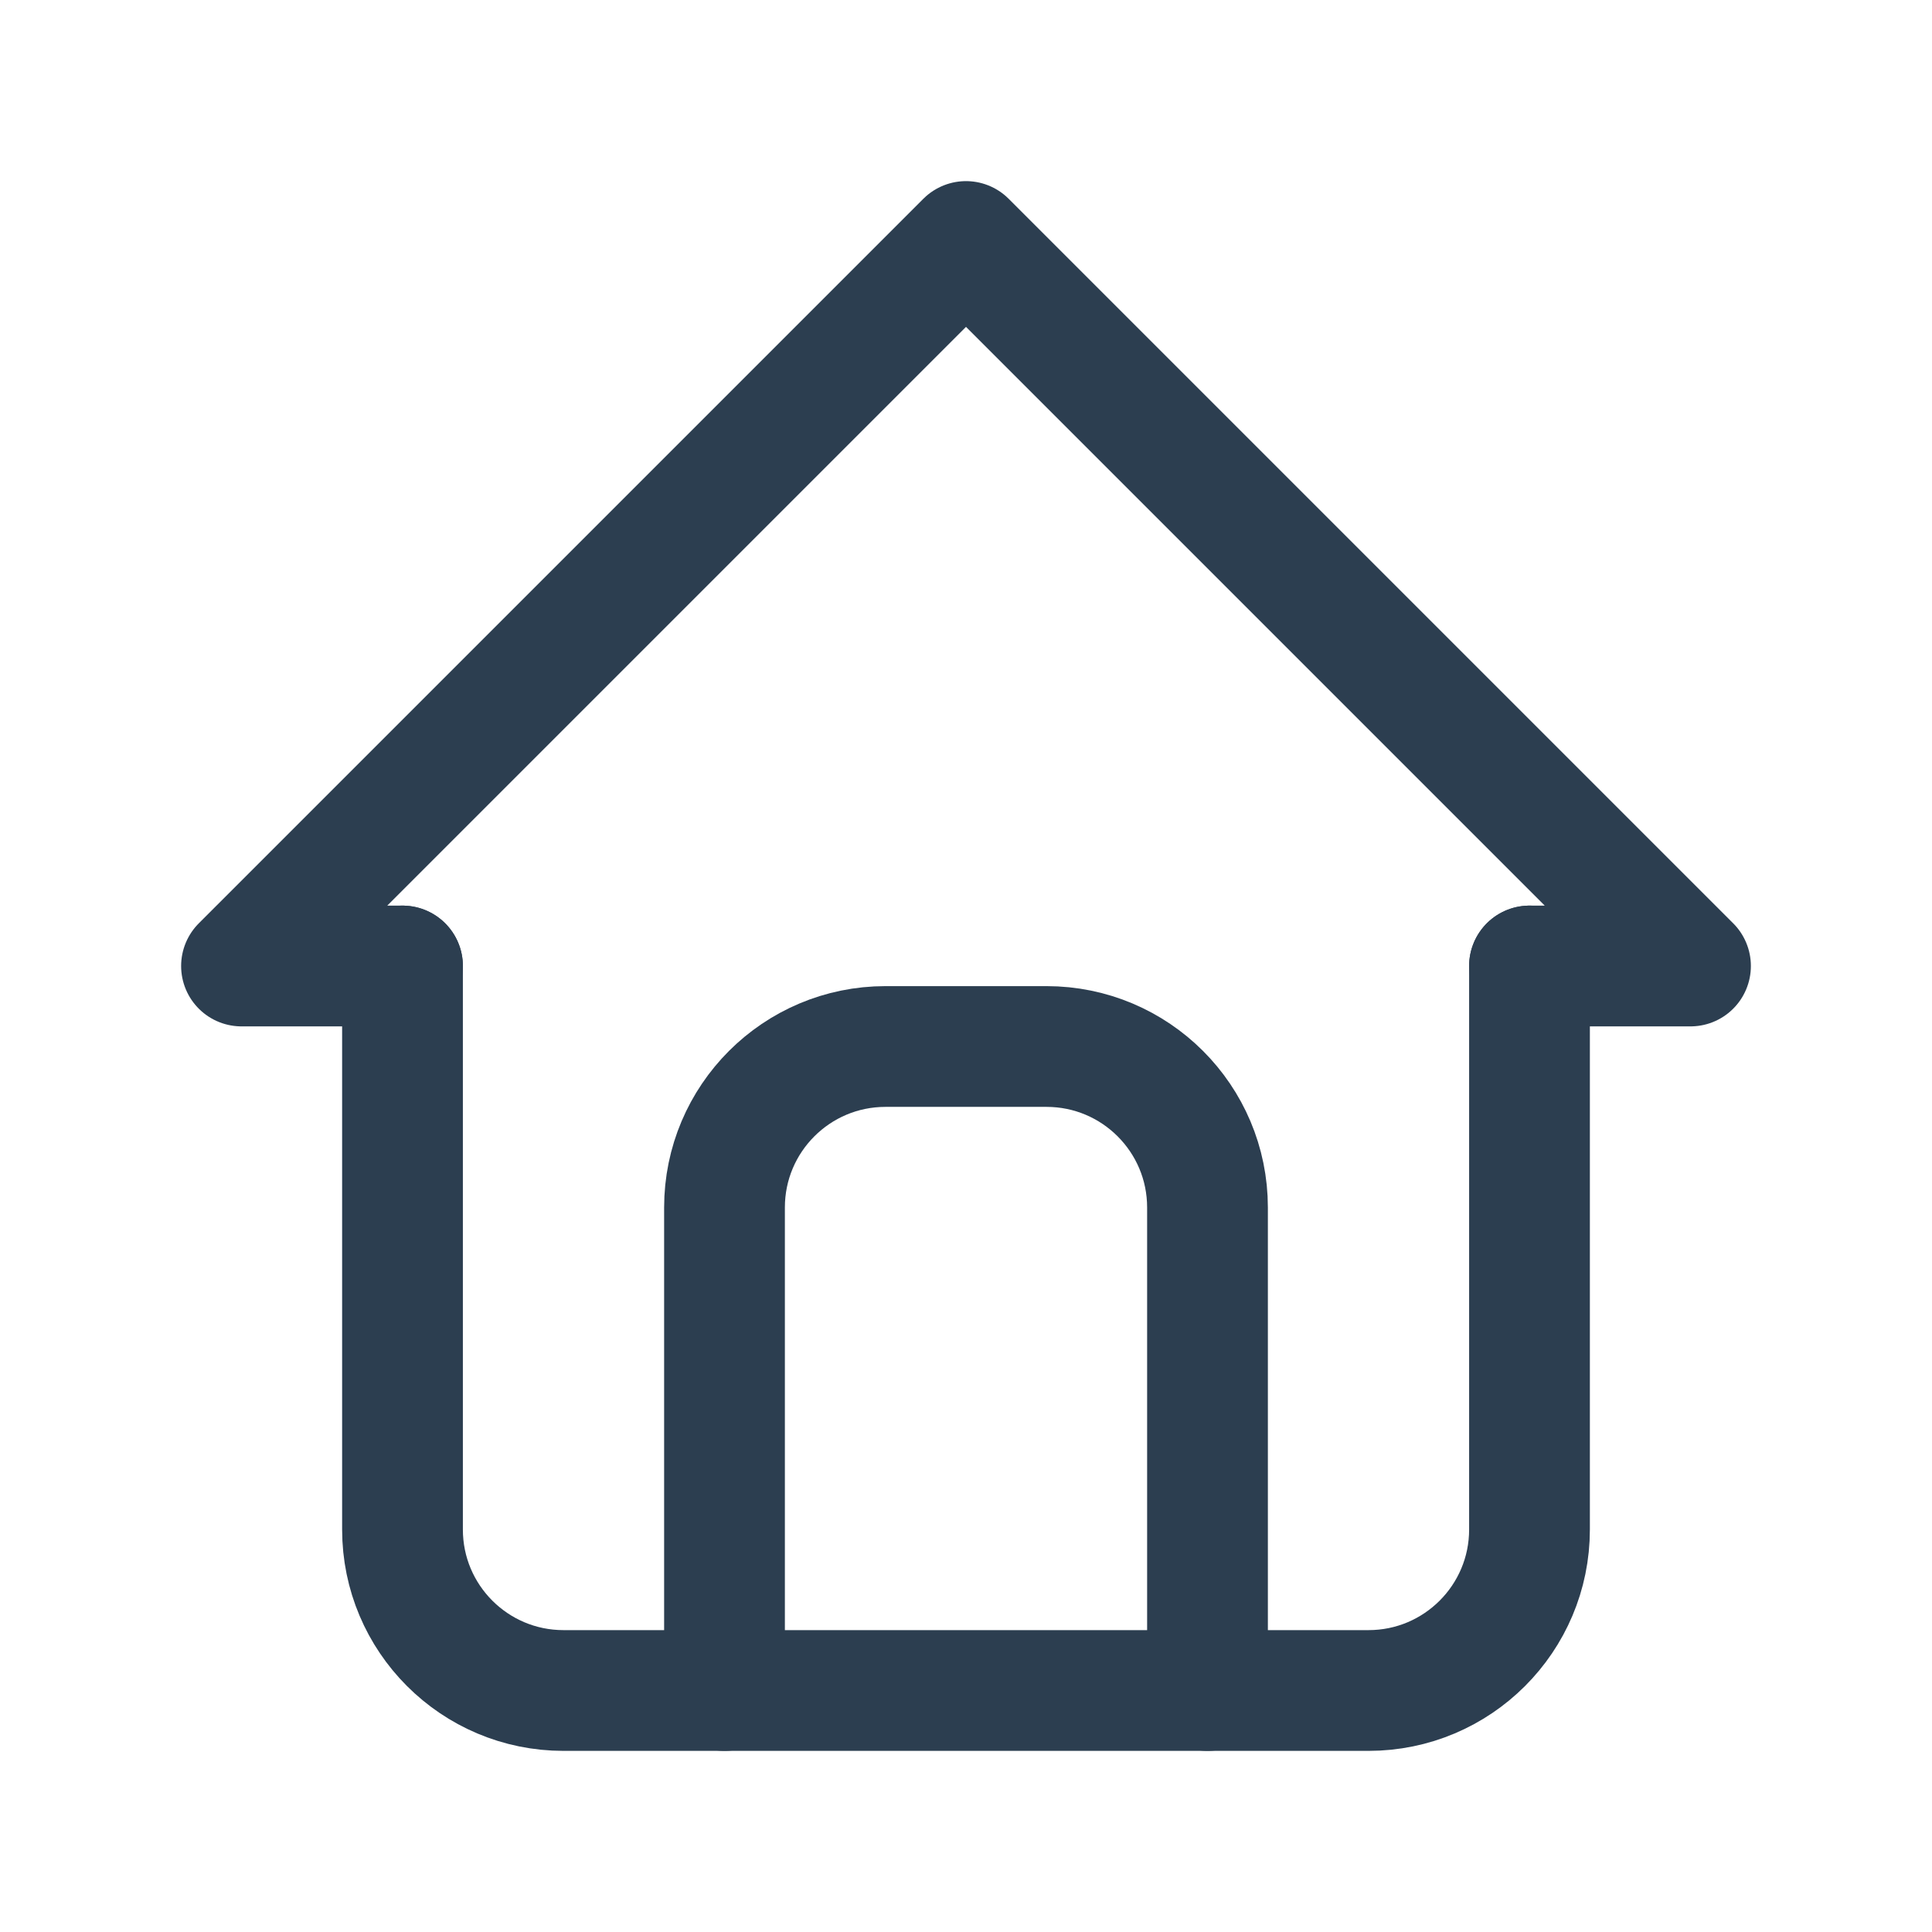
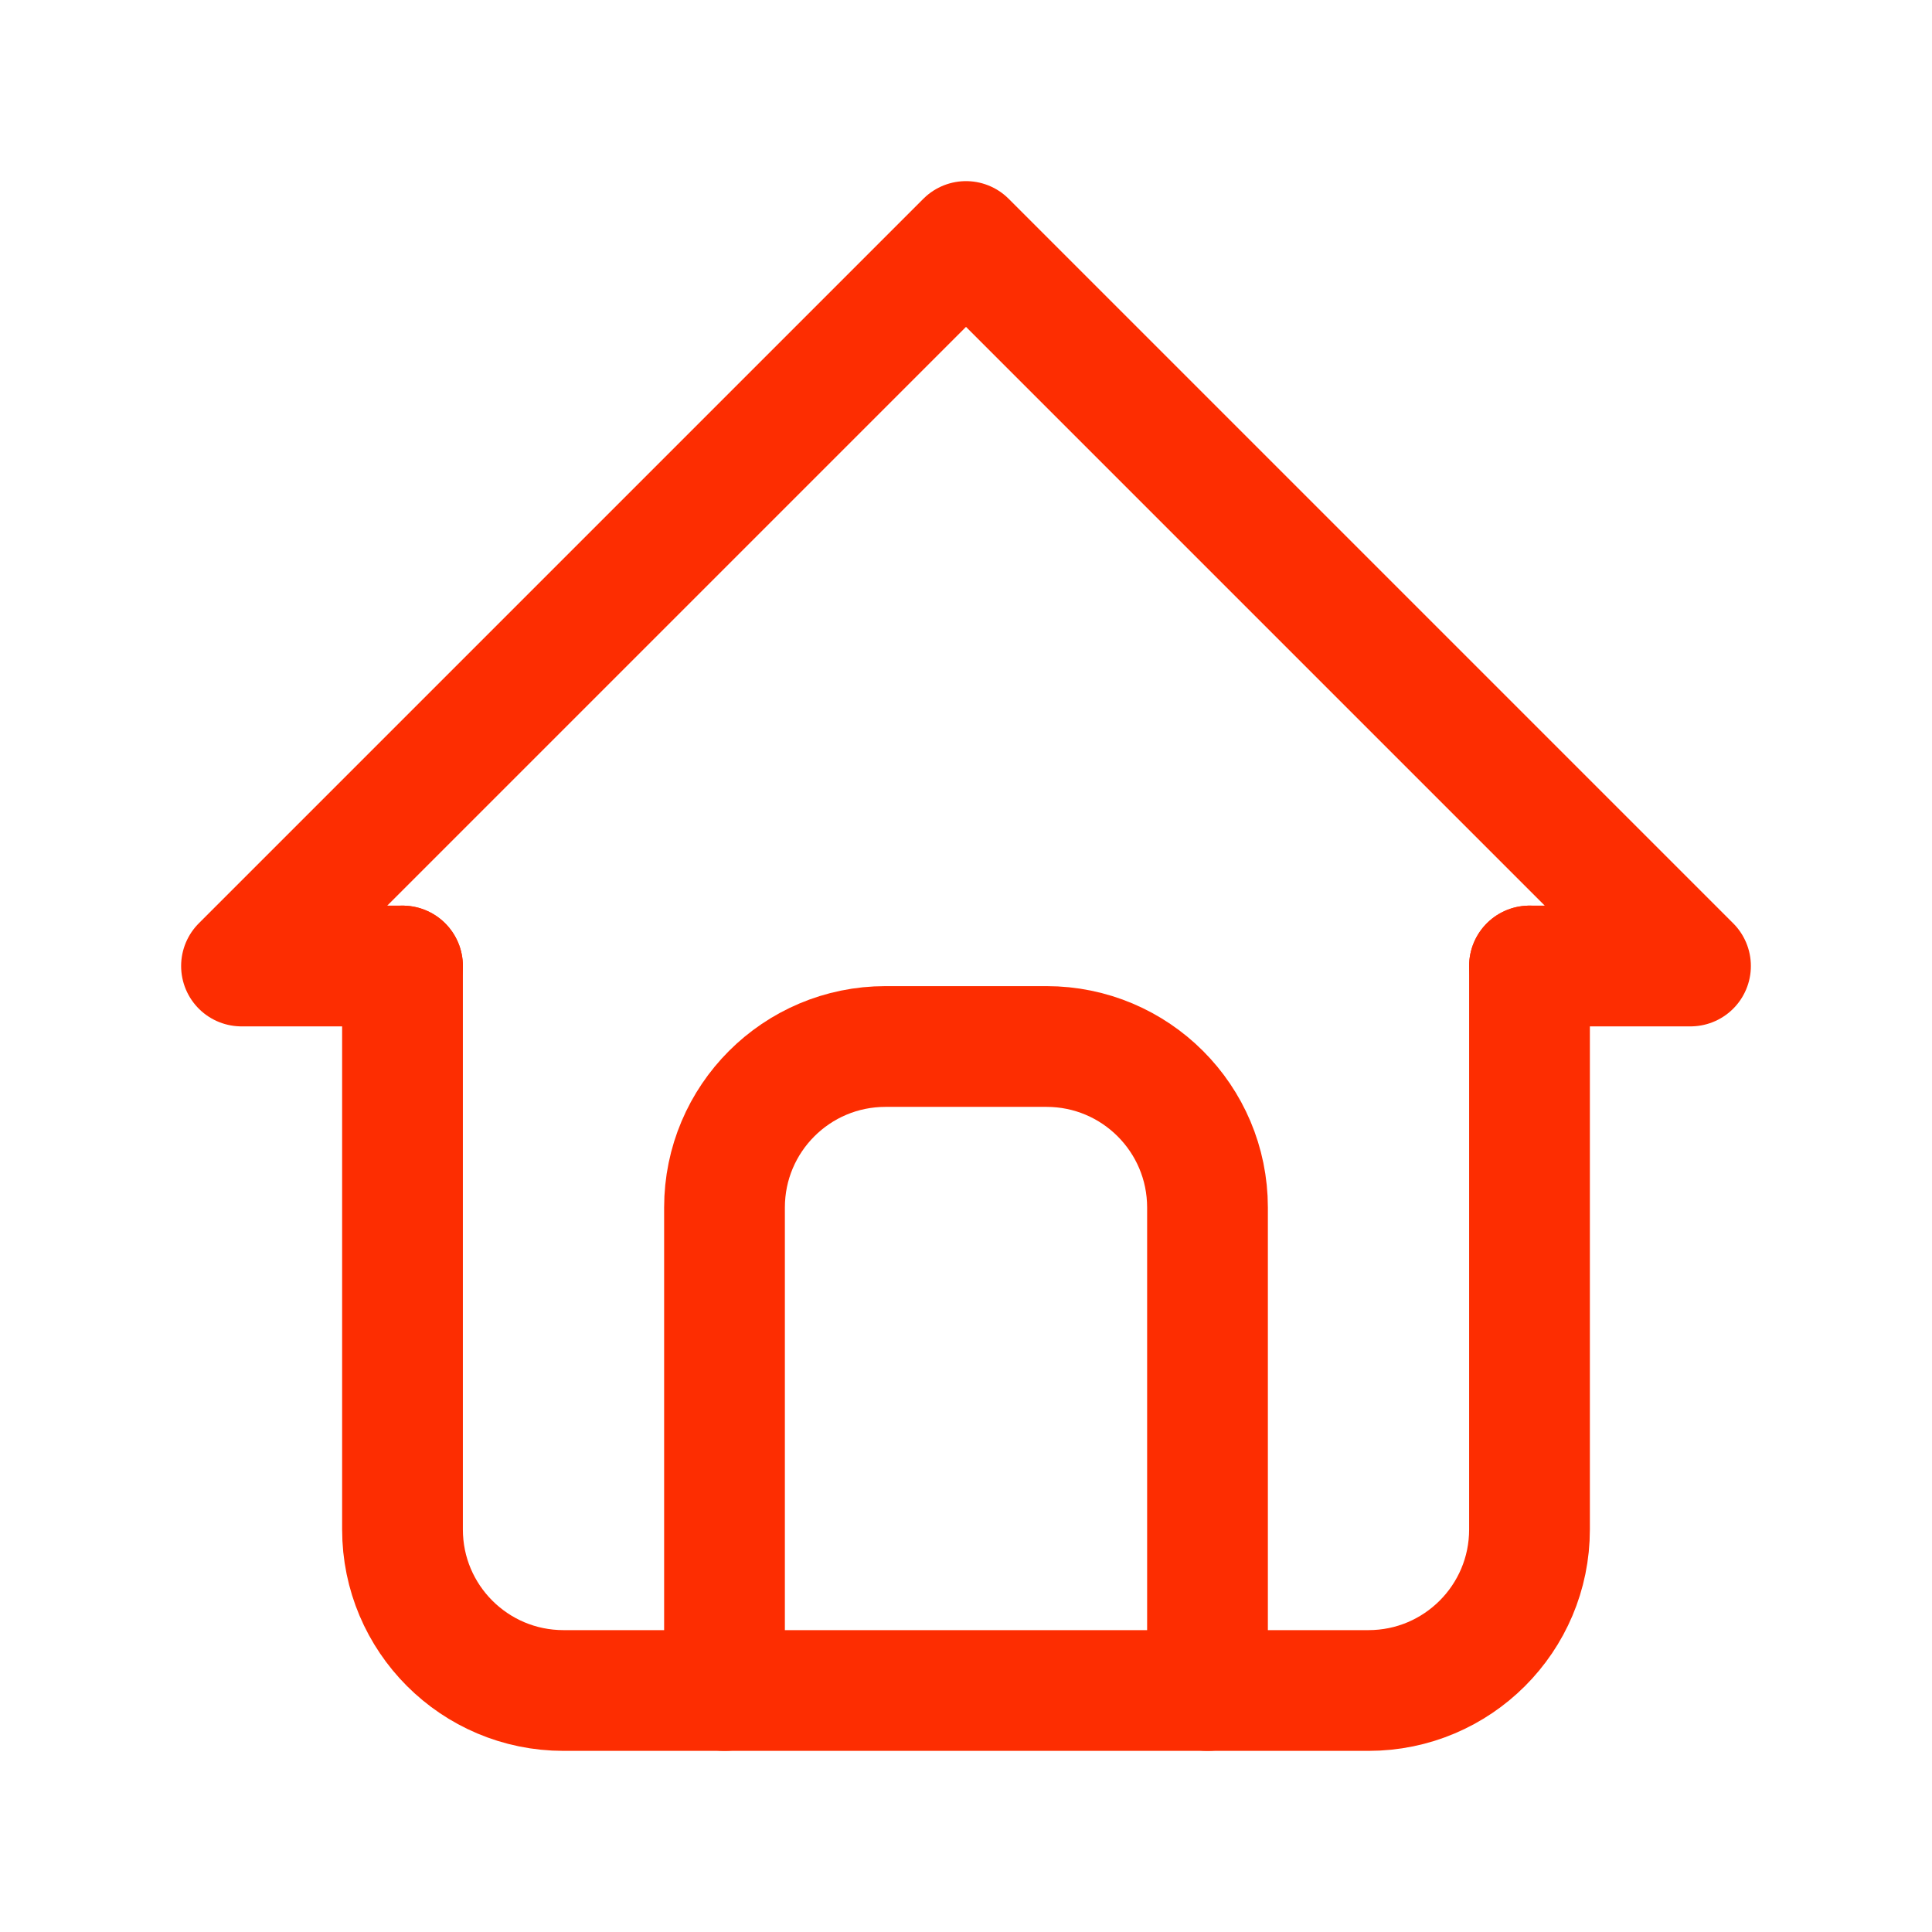
- <svg xmlns="http://www.w3.org/2000/svg" class="icon icon-tabler icon-tabler-home" width="44" height="44" viewBox="0 0 24 24" stroke-width="1.5" stroke="#2c3e50" fill="none" stroke-linecap="round" stroke-linejoin="round">
+ <svg xmlns="http://www.w3.org/2000/svg" class="icon icon-tabler icon-tabler-home" width="44" height="44" viewBox="0 0 24 24" stroke-width="1.5" stroke="#FD2D01" fill="none" stroke-linecap="round" stroke-linejoin="round">
  <path stroke="none" d="M0 0h24v24H0z" fill="none" />
  <polyline points="5 12 3 12 12 3 21 12 19 12" />
  <path d="M5 12v7a2 2 0 0 0 2 2h10a2 2 0 0 0 2 -2v-7" />
  <path d="M9 21v-6a2 2 0 0 1 2 -2h2a2 2 0 0 1 2 2v6" />
</svg>
